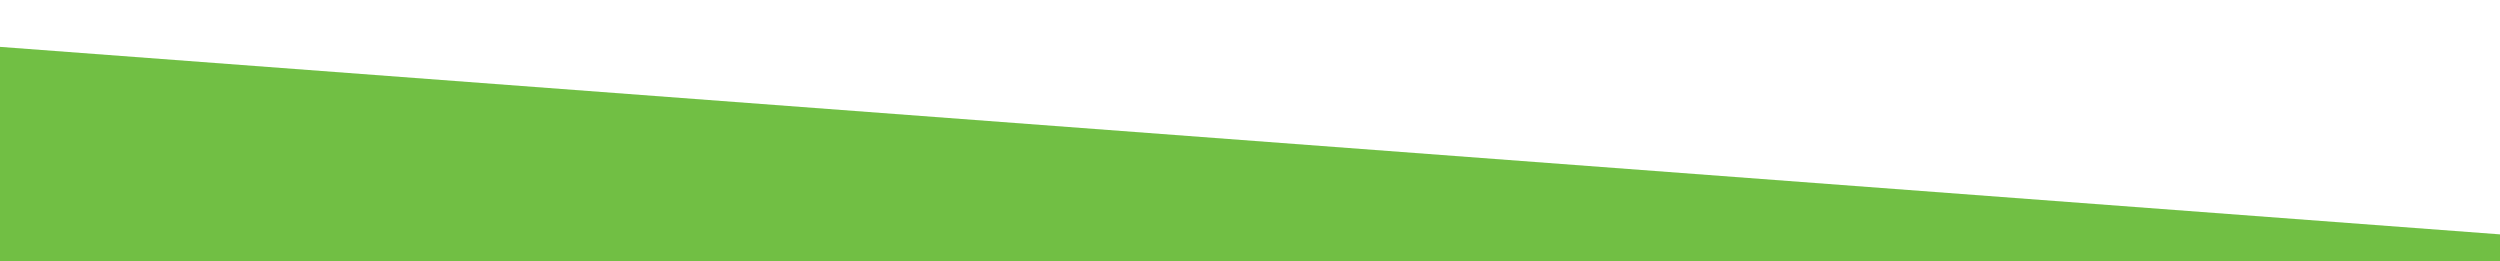
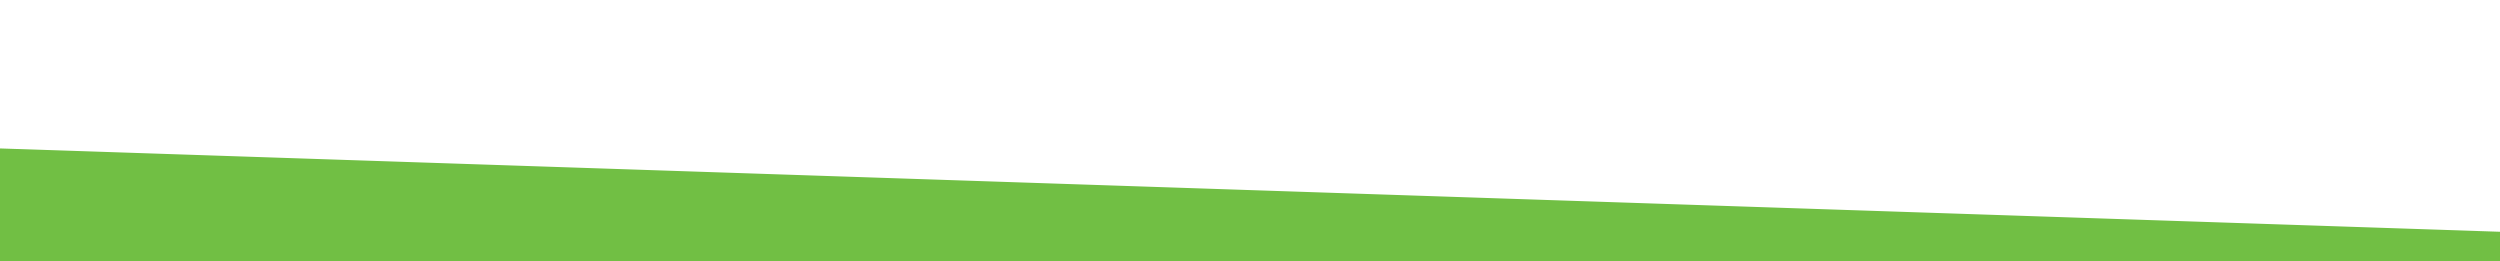
<svg xmlns="http://www.w3.org/2000/svg" id="visual" viewBox="0 0 960 100" width="960" height="100" version="1.1">
-   <path d="M0 18L960 90L960 101L0 101Z" fill="#71BF44" stroke-linecap="round" stroke-linejoin="miter" />
+   <path d="M0 57L960 89L960 101L0 101Z" fill="#71BF44" stroke-linecap="round" stroke-linejoin="miter" />
</svg>
